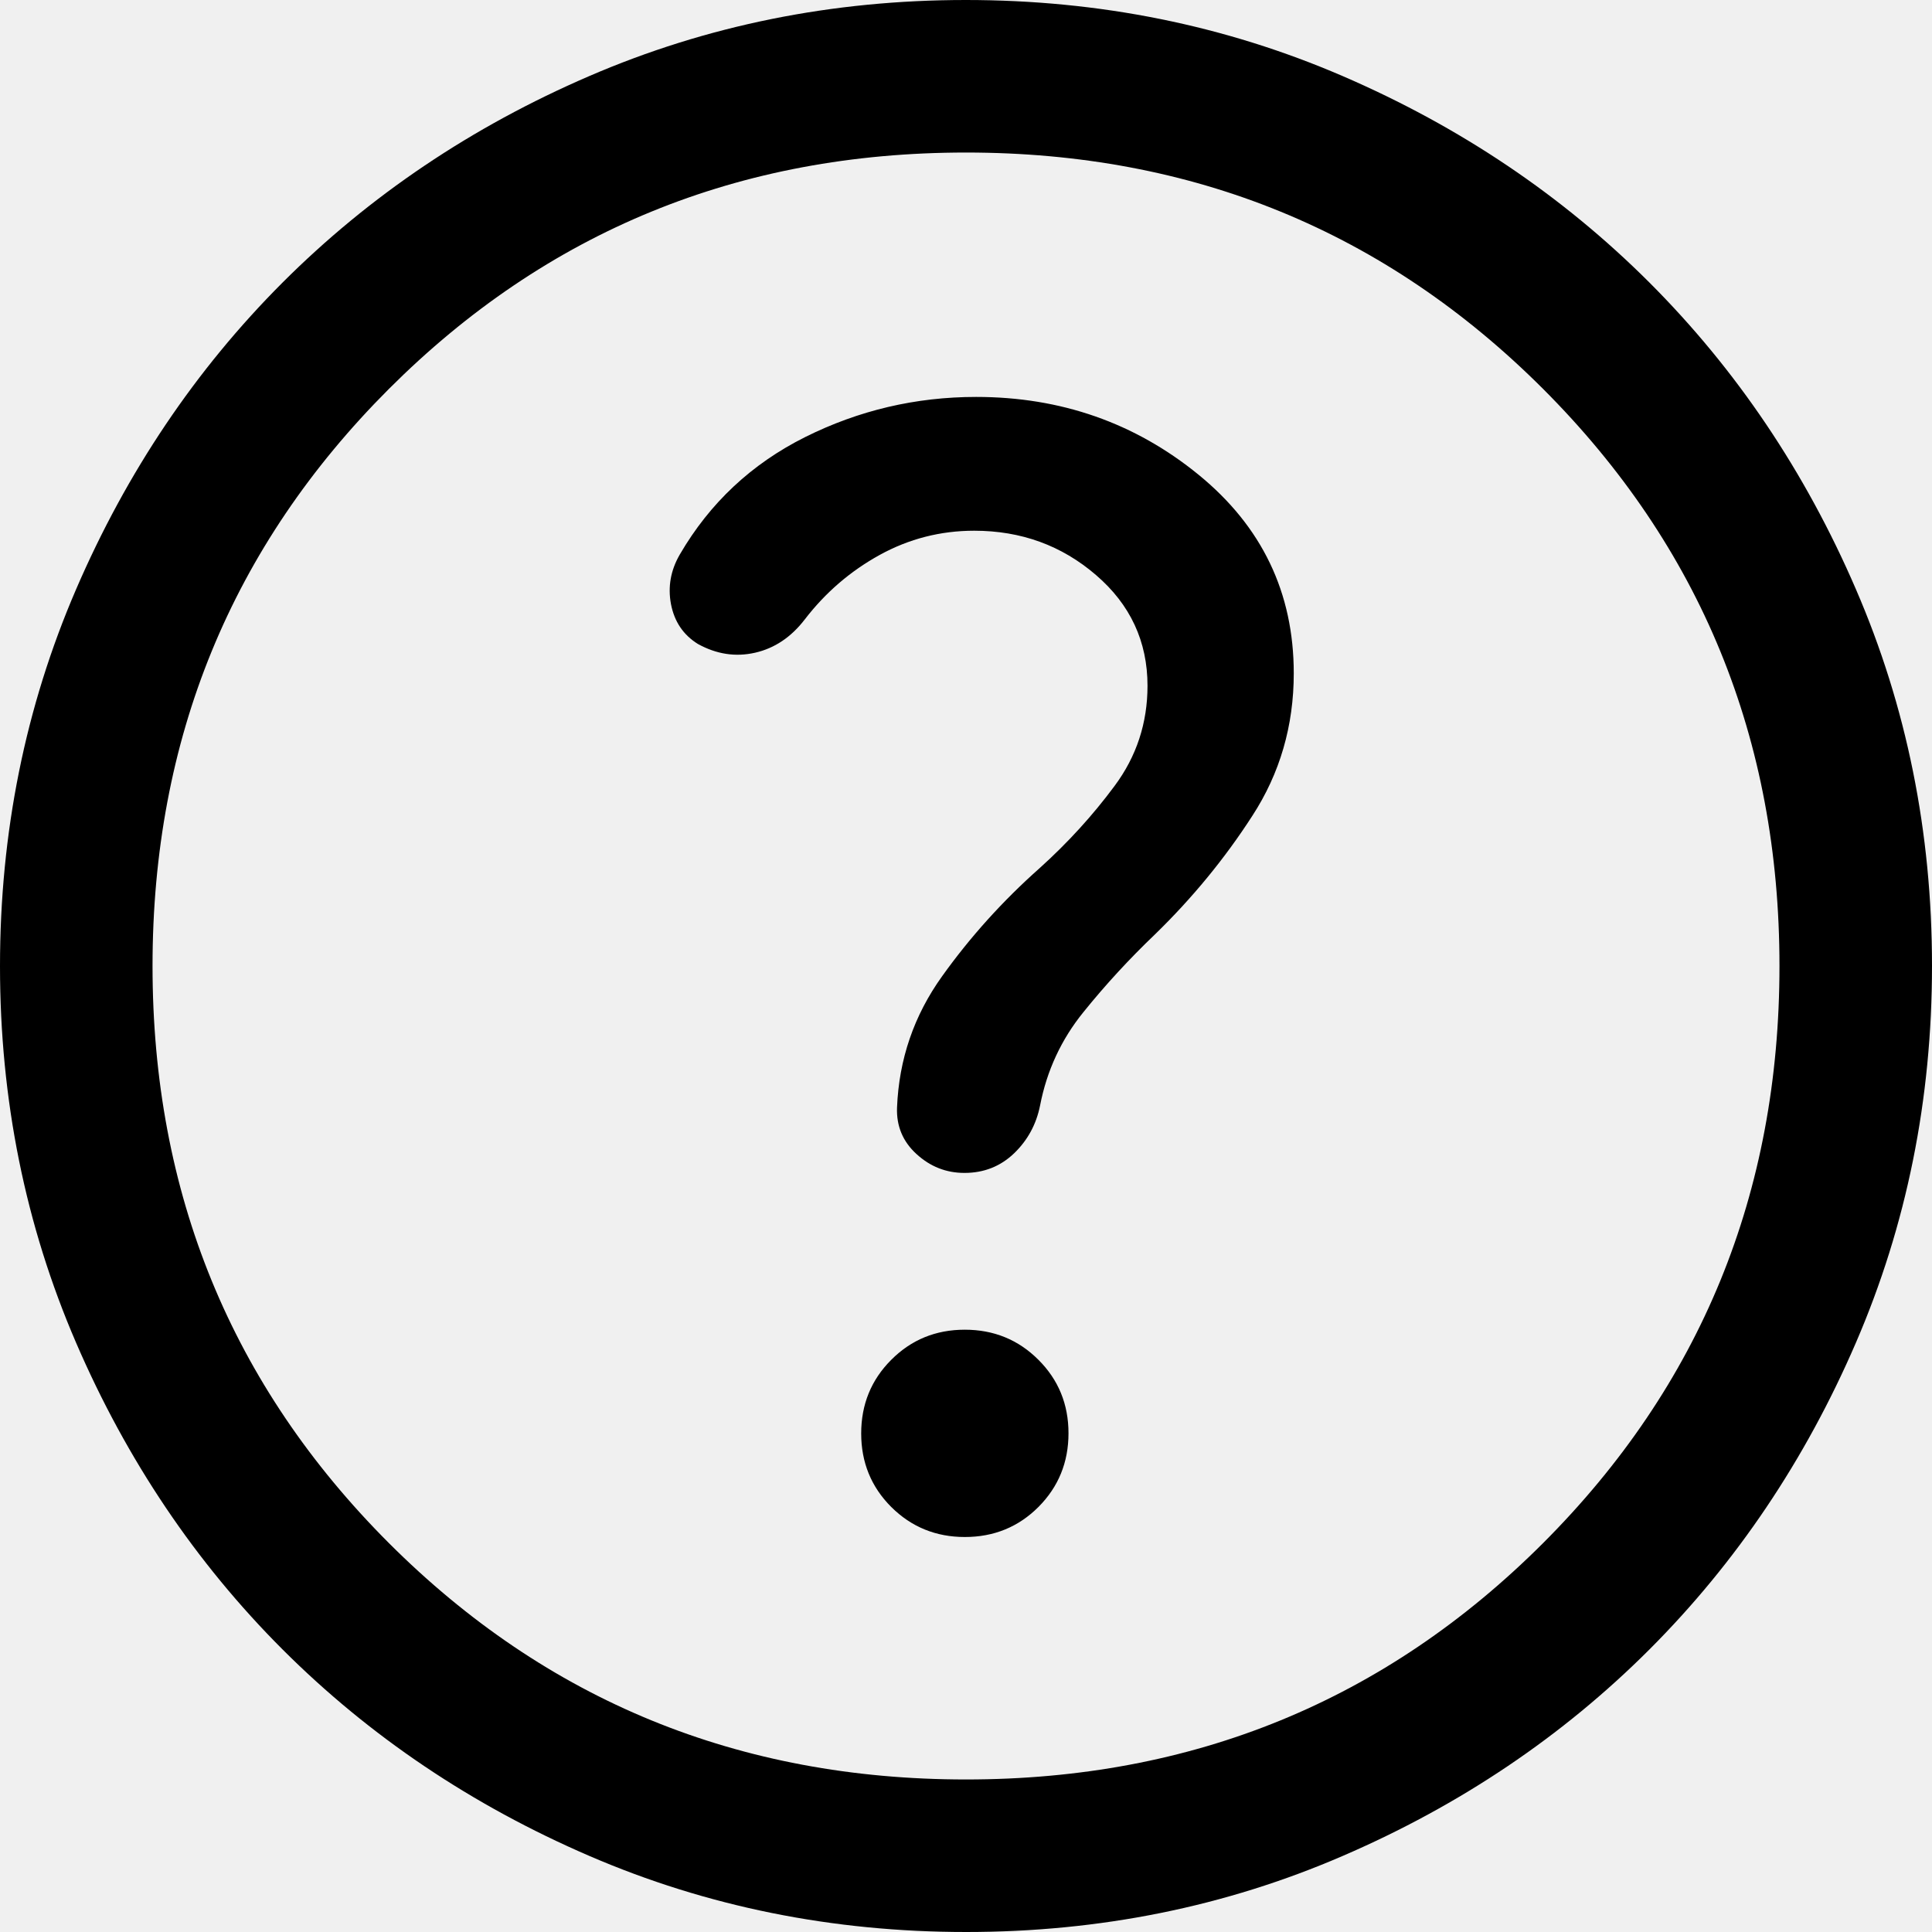
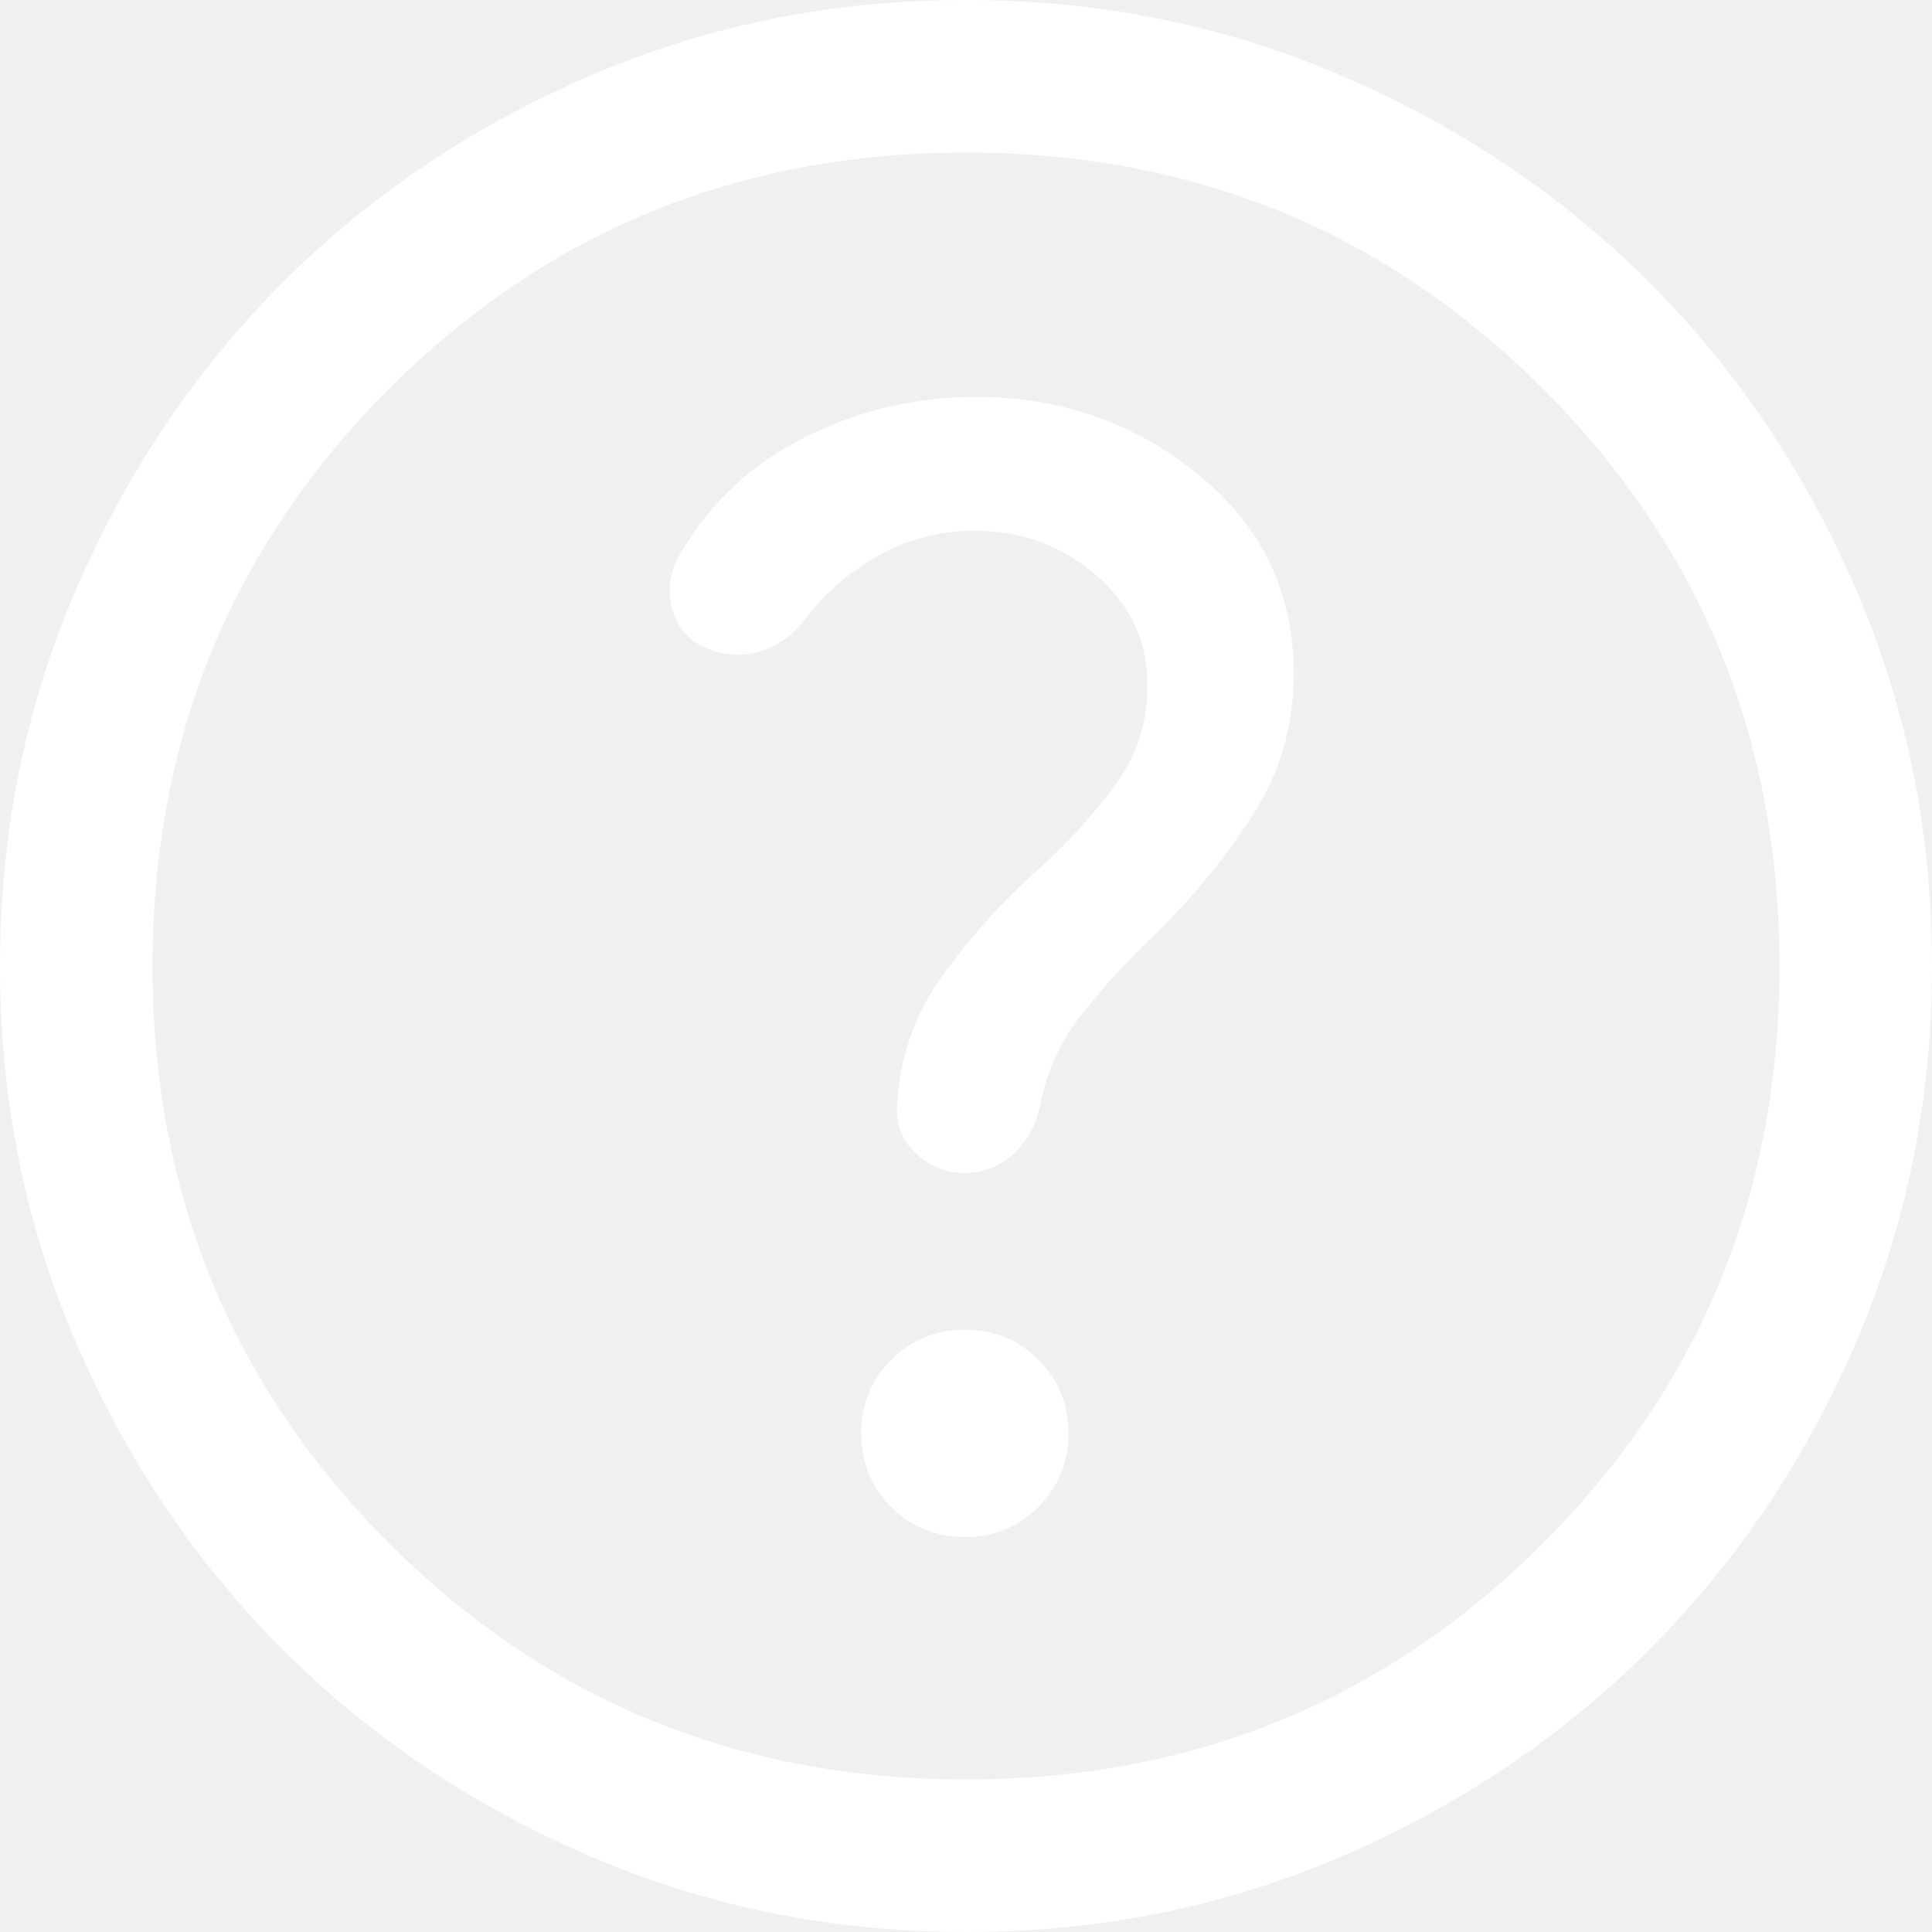
<svg xmlns="http://www.w3.org/2000/svg" width="20" height="20" viewBox="0 0 20 20" fill="none">
-   <path d="M9.988 15.911C10.289 15.911 10.543 15.807 10.75 15.6C10.957 15.392 11.061 15.138 11.061 14.837C11.061 14.537 10.957 14.283 10.749 14.076C10.542 13.869 10.288 13.765 9.987 13.765C9.687 13.765 9.433 13.869 9.226 14.077C9.019 14.284 8.915 14.538 8.915 14.839C8.915 15.139 9.019 15.393 9.226 15.6C9.434 15.807 9.688 15.911 9.988 15.911ZM10.002 20C8.619 20 7.319 19.738 6.102 19.213C4.885 18.688 3.826 17.975 2.926 17.076C2.026 16.176 1.313 15.117 0.788 13.901C0.263 12.685 0 11.385 0 10.002C0 8.619 0.262 7.319 0.787 6.102C1.312 4.885 2.025 3.826 2.924 2.926C3.824 2.026 4.882 1.313 6.099 0.788C7.315 0.263 8.615 0 9.998 0C11.381 0 12.681 0.262 13.898 0.787C15.115 1.312 16.174 2.025 17.074 2.924C17.974 3.824 18.687 4.882 19.212 6.099C19.738 7.315 20 8.615 20 9.998C20 11.381 19.738 12.681 19.213 13.898C18.688 15.115 17.975 16.174 17.076 17.074C16.176 17.974 15.117 18.687 13.901 19.212C12.685 19.738 11.385 20 10.002 20ZM10 18.421C12.351 18.421 14.342 17.605 15.974 15.974C17.605 14.342 18.421 12.351 18.421 10C18.421 7.649 17.605 5.658 15.974 4.026C14.342 2.395 12.351 1.579 10 1.579C7.649 1.579 5.658 2.395 4.026 4.026C2.395 5.658 1.579 7.649 1.579 10C1.579 12.351 2.395 14.342 4.026 15.974C5.658 17.605 7.649 18.421 10 18.421ZM10.085 5.494C10.571 5.494 10.991 5.647 11.346 5.953C11.701 6.258 11.879 6.641 11.879 7.099C11.879 7.485 11.765 7.831 11.538 8.136C11.312 8.441 11.053 8.725 10.761 8.988C10.379 9.327 10.043 9.7 9.752 10.107C9.461 10.513 9.306 10.966 9.286 11.466C9.279 11.657 9.346 11.818 9.488 11.947C9.63 12.077 9.795 12.142 9.984 12.142C10.186 12.142 10.357 12.074 10.498 11.939C10.638 11.804 10.728 11.639 10.767 11.443C10.837 11.082 10.987 10.759 11.216 10.477C11.444 10.194 11.692 9.925 11.959 9.67C12.343 9.296 12.678 8.889 12.963 8.447C13.25 8.006 13.393 7.513 13.393 6.97C13.393 6.136 13.064 5.45 12.407 4.914C11.75 4.378 10.982 4.109 10.105 4.109C9.479 4.109 8.889 4.248 8.334 4.525C7.779 4.803 7.348 5.207 7.038 5.739C6.943 5.902 6.912 6.074 6.946 6.254C6.981 6.435 7.073 6.572 7.224 6.666C7.416 6.772 7.613 6.803 7.816 6.757C8.018 6.711 8.19 6.596 8.332 6.411C8.545 6.134 8.803 5.912 9.106 5.745C9.409 5.578 9.736 5.494 10.085 5.494Z" fill="#000" />
+   <path d="M9.988 15.911C10.289 15.911 10.543 15.807 10.75 15.6C10.957 15.392 11.061 15.138 11.061 14.837C11.061 14.537 10.957 14.283 10.749 14.076C10.542 13.869 10.288 13.765 9.987 13.765C9.687 13.765 9.433 13.869 9.226 14.077C9.019 14.284 8.915 14.538 8.915 14.839C8.915 15.139 9.019 15.393 9.226 15.6C9.434 15.807 9.688 15.911 9.988 15.911ZM10.002 20C8.619 20 7.319 19.738 6.102 19.213C4.885 18.688 3.826 17.975 2.926 17.076C2.026 16.176 1.313 15.117 0.788 13.901C0.263 12.685 0 11.385 0 10.002C0 8.619 0.262 7.319 0.787 6.102C1.312 4.885 2.025 3.826 2.924 2.926C3.824 2.026 4.882 1.313 6.099 0.788C7.315 0.263 8.615 0 9.998 0C11.381 0 12.681 0.262 13.898 0.787C15.115 1.312 16.174 2.025 17.074 2.924C17.974 3.824 18.687 4.882 19.212 6.099C19.738 7.315 20 8.615 20 9.998C20 11.381 19.738 12.681 19.213 13.898C18.688 15.115 17.975 16.174 17.076 17.074C16.176 17.974 15.117 18.687 13.901 19.212C12.685 19.738 11.385 20 10.002 20ZM10 18.421C12.351 18.421 14.342 17.605 15.974 15.974C17.605 14.342 18.421 12.351 18.421 10C18.421 7.649 17.605 5.658 15.974 4.026C14.342 2.395 12.351 1.579 10 1.579C7.649 1.579 5.658 2.395 4.026 4.026C2.395 5.658 1.579 7.649 1.579 10C1.579 12.351 2.395 14.342 4.026 15.974C5.658 17.605 7.649 18.421 10 18.421ZM10.085 5.494C10.571 5.494 10.991 5.647 11.346 5.953C11.701 6.258 11.879 6.641 11.879 7.099C11.879 7.485 11.765 7.831 11.538 8.136C11.312 8.441 11.053 8.725 10.761 8.988C10.379 9.327 10.043 9.7 9.752 10.107C9.461 10.513 9.306 10.966 9.286 11.466C9.279 11.657 9.346 11.818 9.488 11.947C9.63 12.077 9.795 12.142 9.984 12.142C10.186 12.142 10.357 12.074 10.498 11.939C10.638 11.804 10.728 11.639 10.767 11.443C10.837 11.082 10.987 10.759 11.216 10.477C11.444 10.194 11.692 9.925 11.959 9.67C12.343 9.296 12.678 8.889 12.963 8.447C13.25 8.006 13.393 7.513 13.393 6.97C13.393 6.136 13.064 5.45 12.407 4.914C11.75 4.378 10.982 4.109 10.105 4.109C9.479 4.109 8.889 4.248 8.334 4.525C7.779 4.803 7.348 5.207 7.038 5.739C6.943 5.902 6.912 6.074 6.946 6.254C6.981 6.435 7.073 6.572 7.224 6.666C7.416 6.772 7.613 6.803 7.816 6.757C8.018 6.711 8.19 6.596 8.332 6.411C8.545 6.134 8.803 5.912 9.106 5.745C9.409 5.578 9.736 5.494 10.085 5.494Z" fill="#fff" />
</svg>
